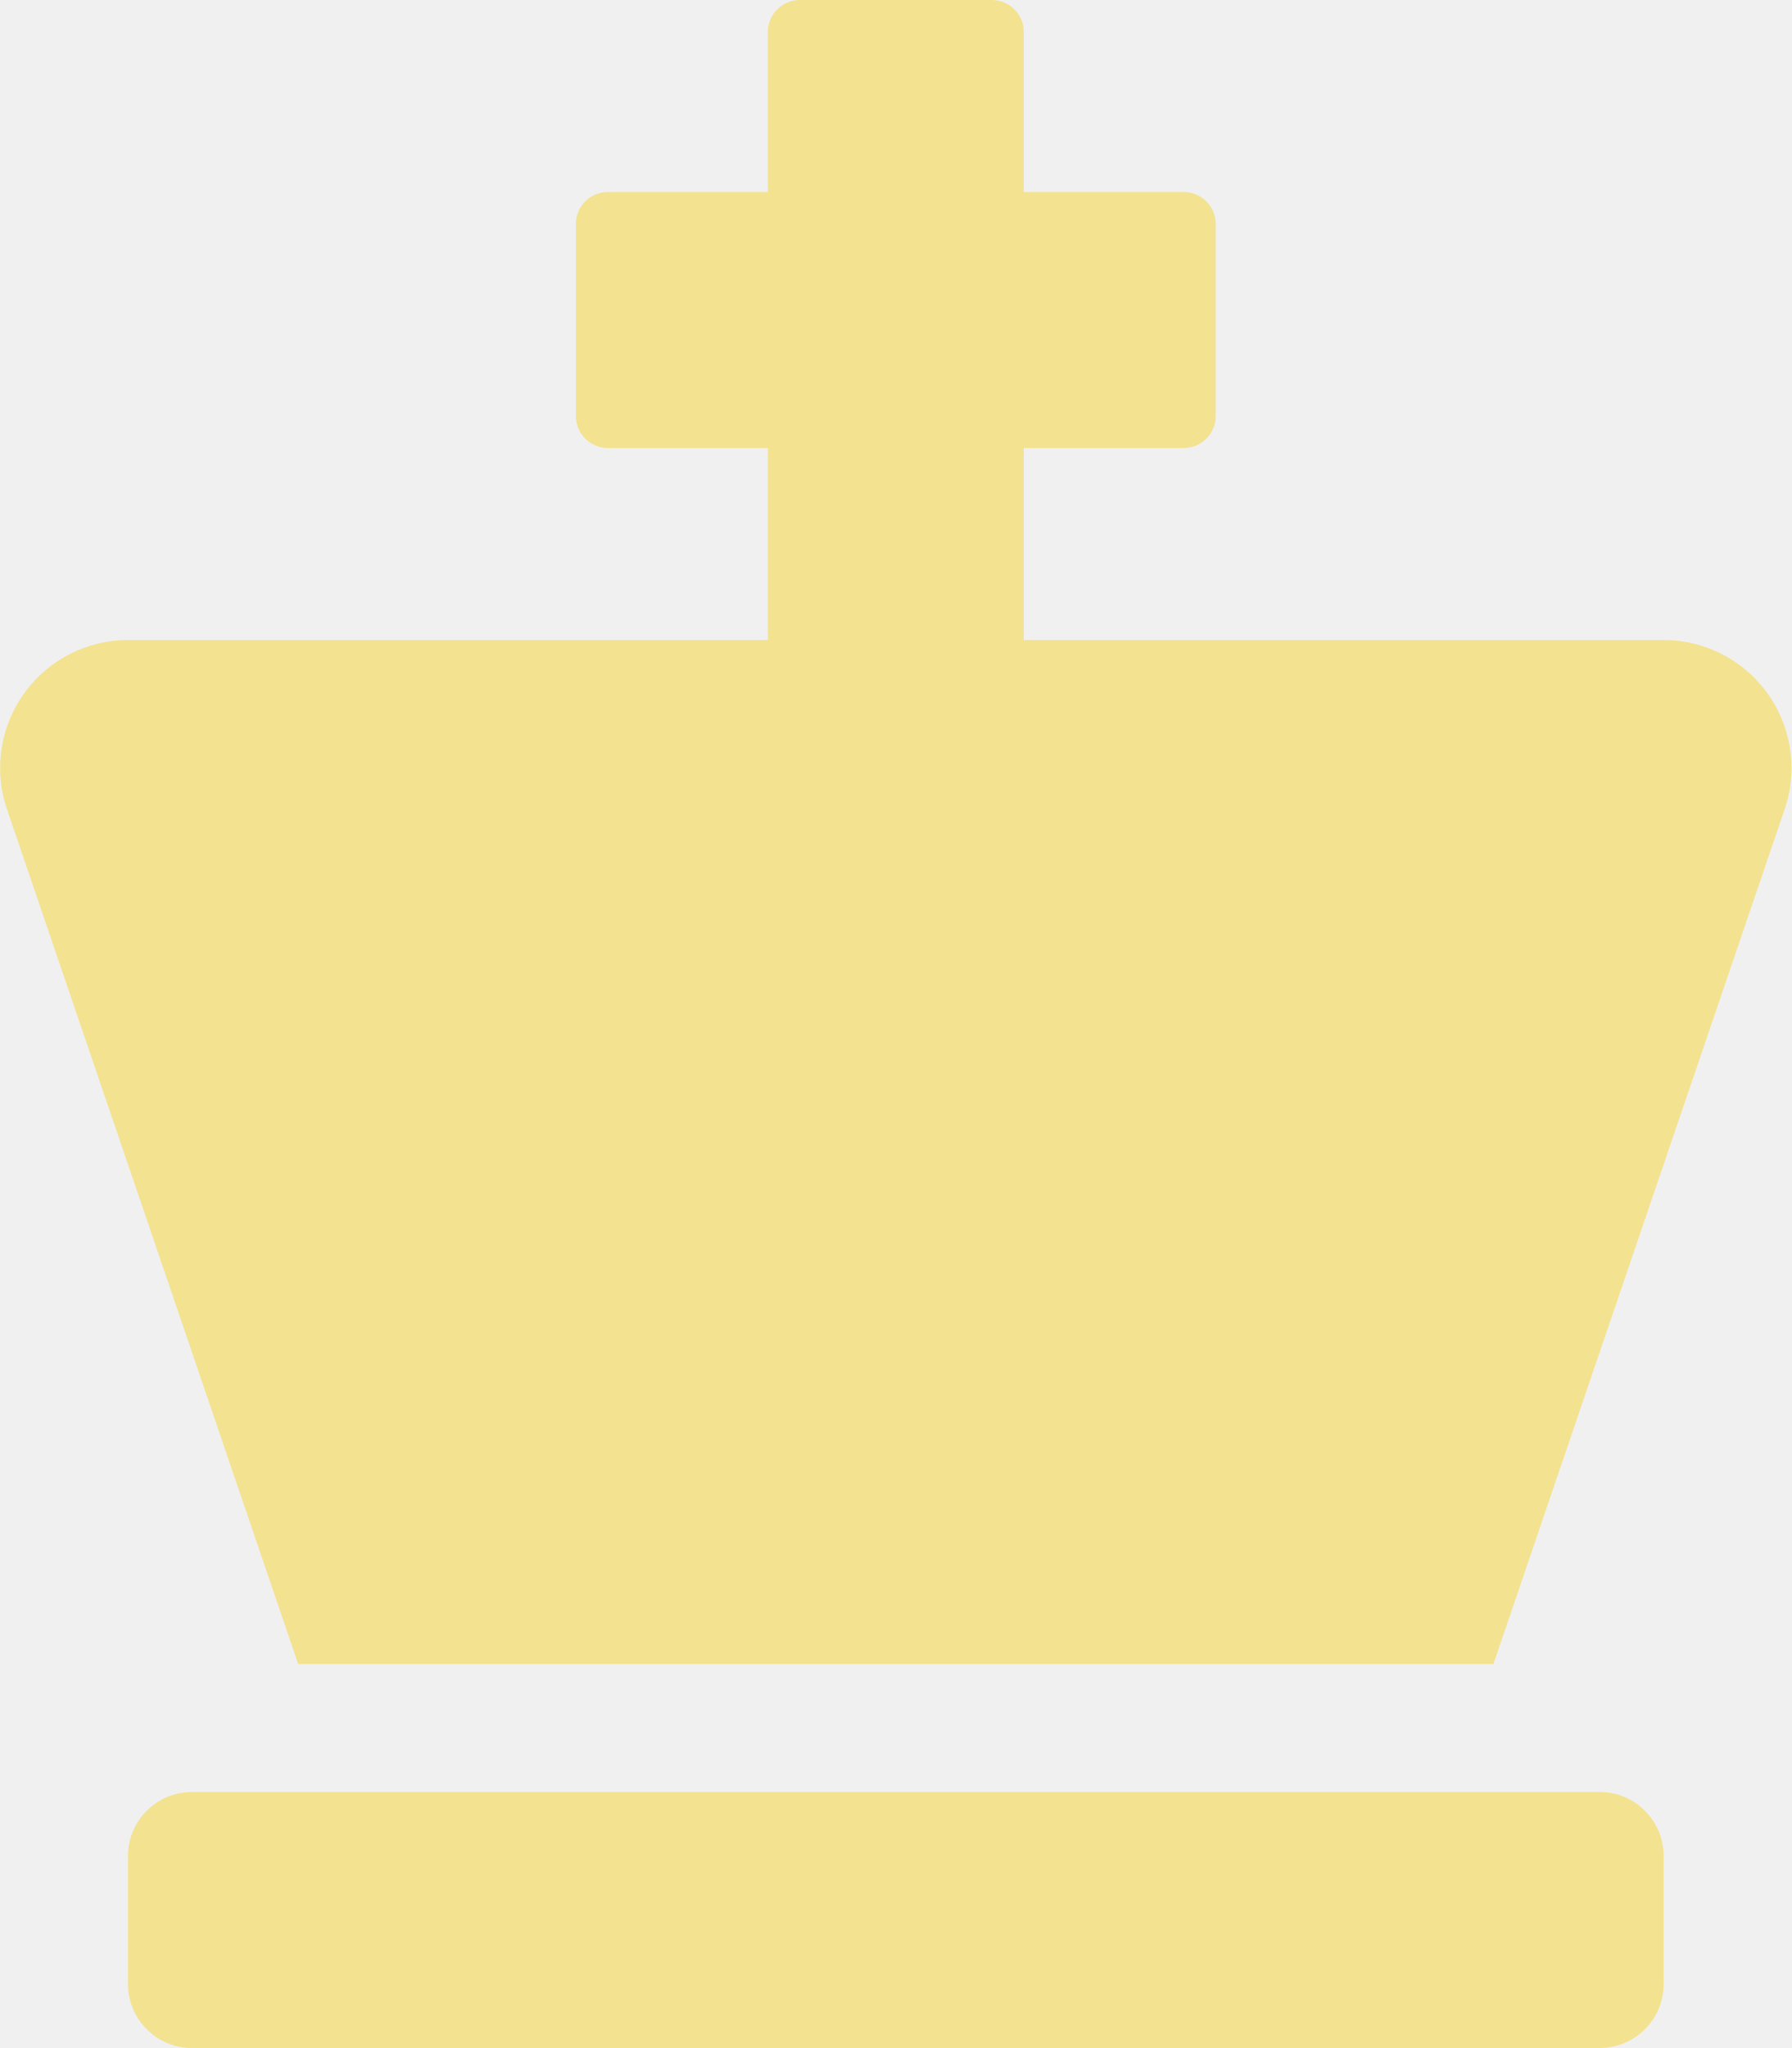
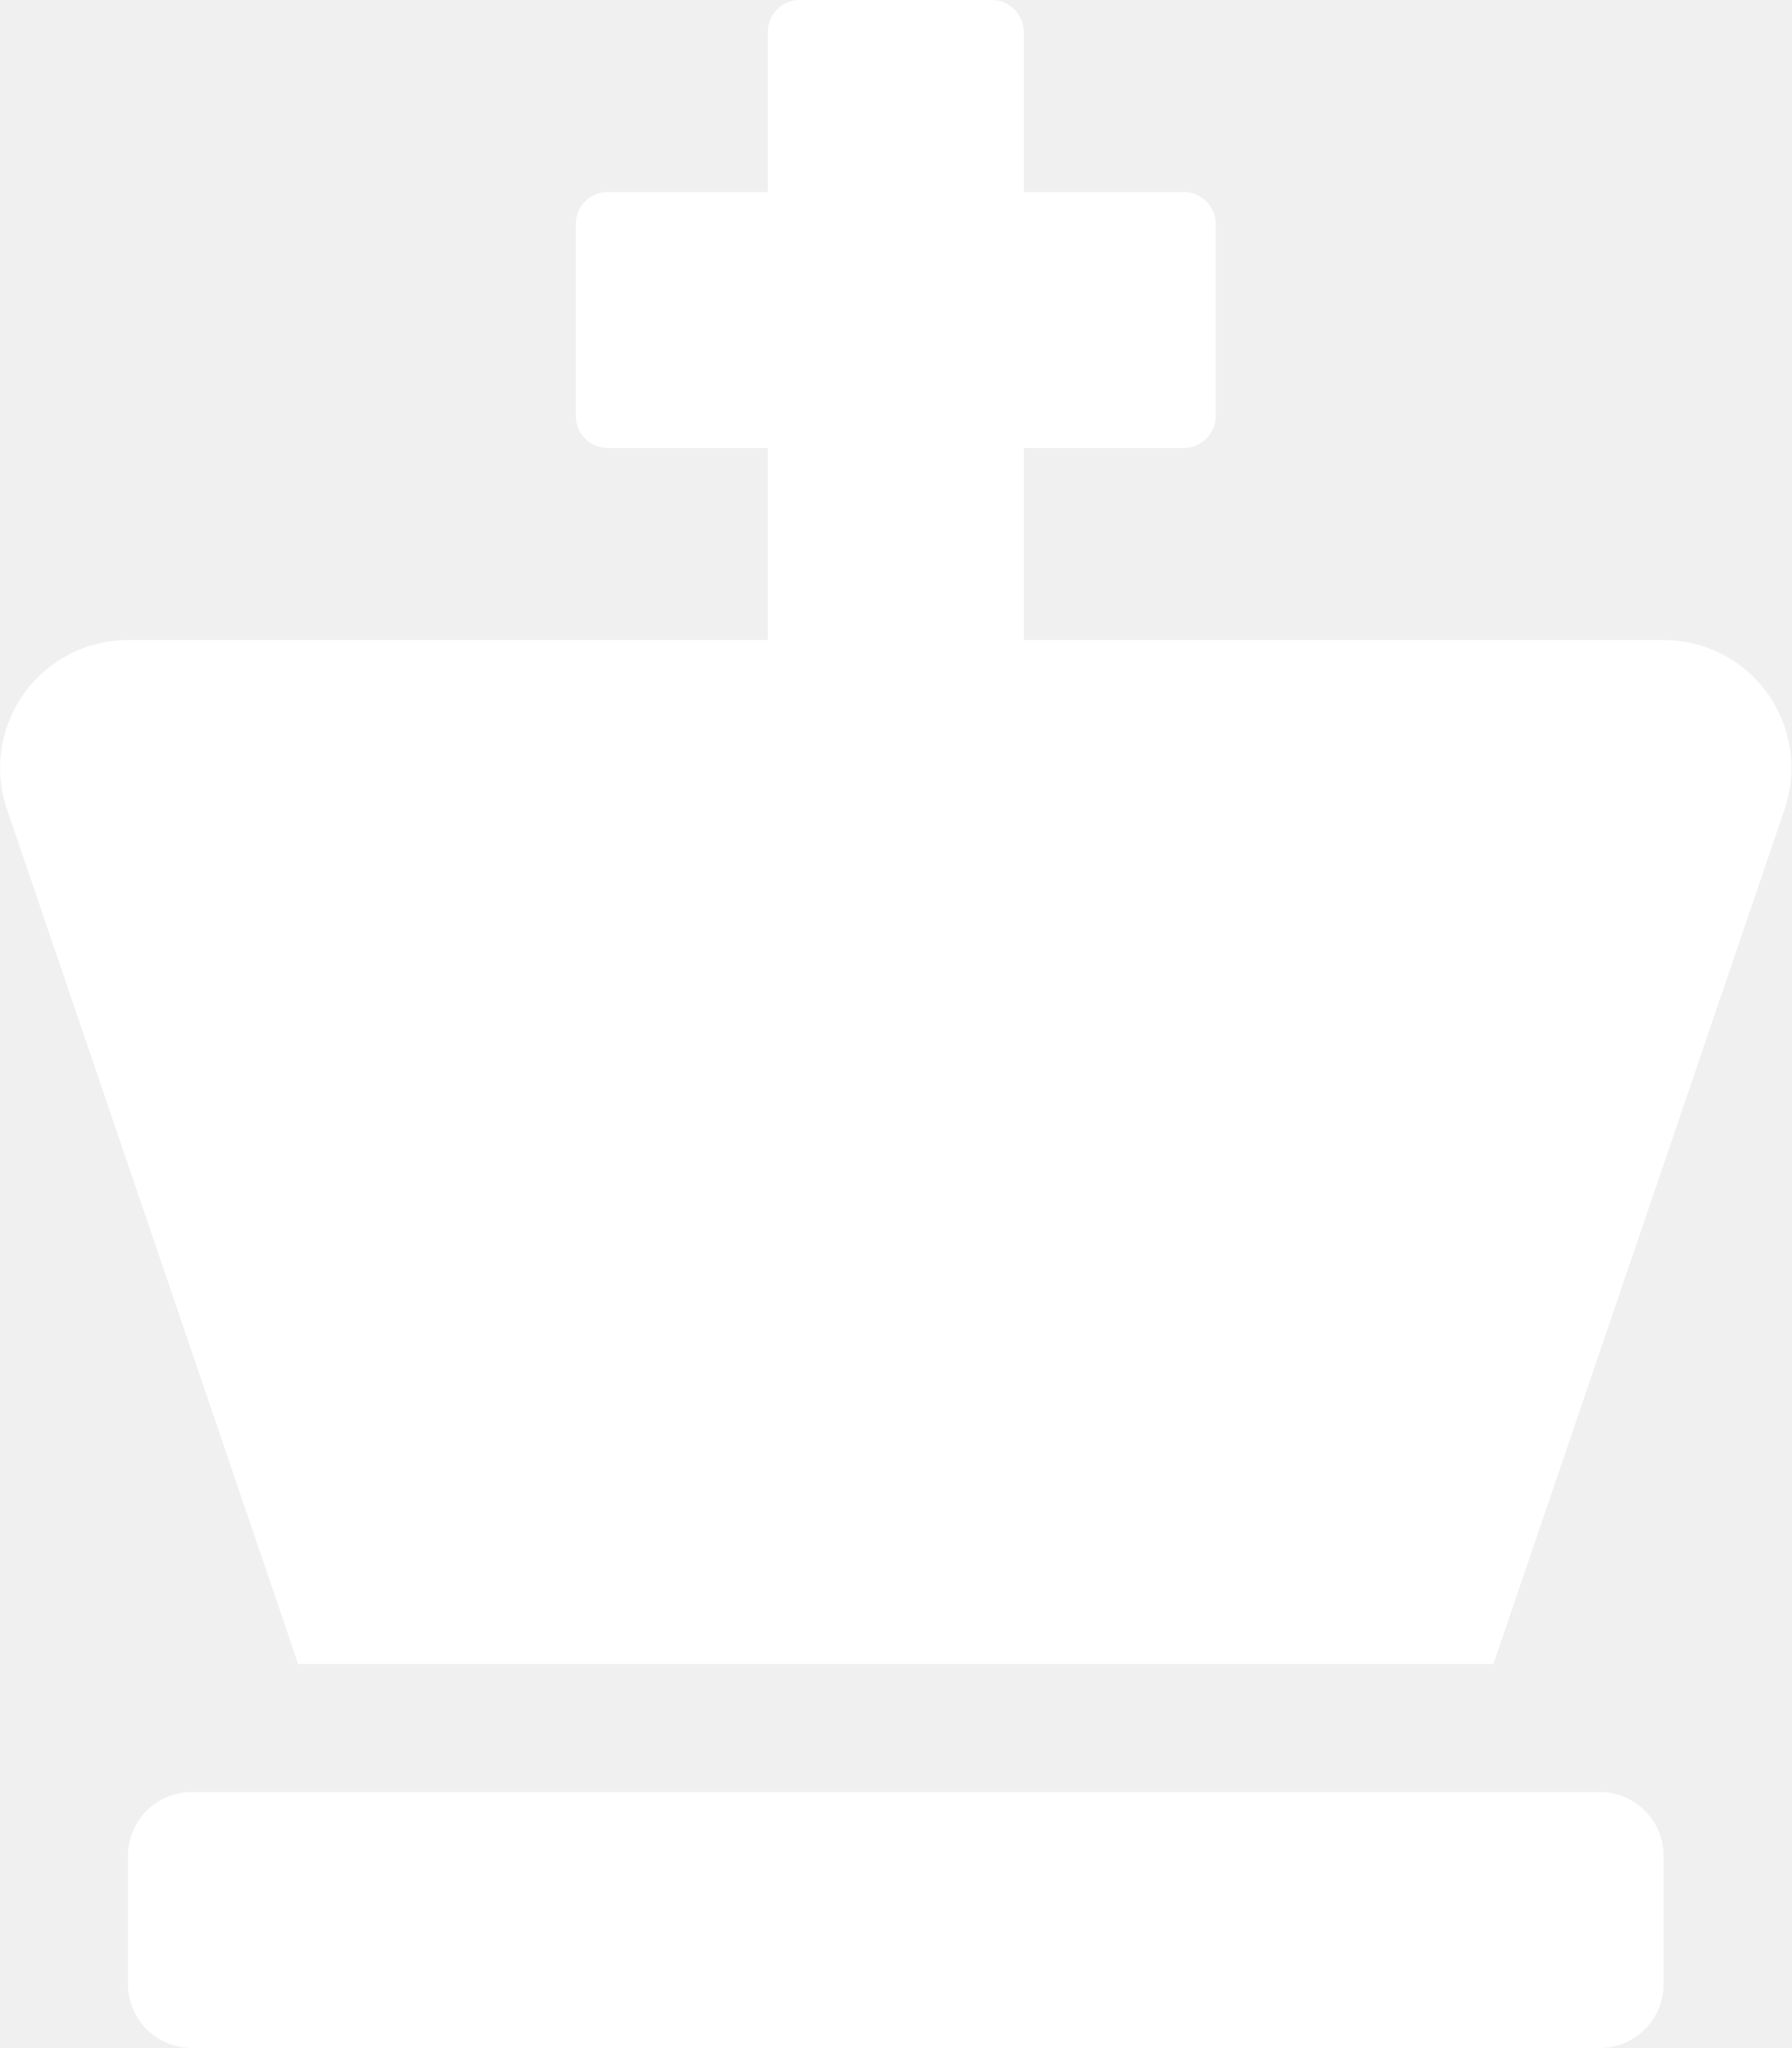
<svg xmlns="http://www.w3.org/2000/svg" aria-hidden="true" focusable="false" data-prefix="fas" data-icon="chess-king" class="svg-inline--fa fa-chess-king fa-w-14" role="img" viewBox="0 0 448 512">
-   <path fill="#f3e290" d="M400 448H48a16 16 0 0 0-16 16v32a16 16 0 0 0 16 16h352a16 16 0 0 0 16-16v-32a16 16 0 0 0-16-16zm16-288H256v-48h40a8 8 0 0 0 8-8V56a8 8 0 0 0-8-8h-40V8a8 8 0 0 0-8-8h-48a8 8 0 0 0-8 8v40h-40a8 8 0 0 0-8 8v48a8 8 0 0 0 8 8h40v48H32a32 32 0 0 0-30.52 41.54L74.56 416h298.88l73.08-214.46A32 32 0 0 0 416 160z" />
+   <path fill="#ffffff" d="M400 448H48a16 16 0 0 0-16 16v32a16 16 0 0 0 16 16h352a16 16 0 0 0 16-16v-32a16 16 0 0 0-16-16zm16-288H256v-48h40a8 8 0 0 0 8-8V56a8 8 0 0 0-8-8h-40V8a8 8 0 0 0-8-8h-48a8 8 0 0 0-8 8v40h-40a8 8 0 0 0-8 8v48a8 8 0 0 0 8 8h40v48H32a32 32 0 0 0-30.52 41.54L74.56 416h298.88l73.08-214.46A32 32 0 0 0 416 160z" />
</svg>
